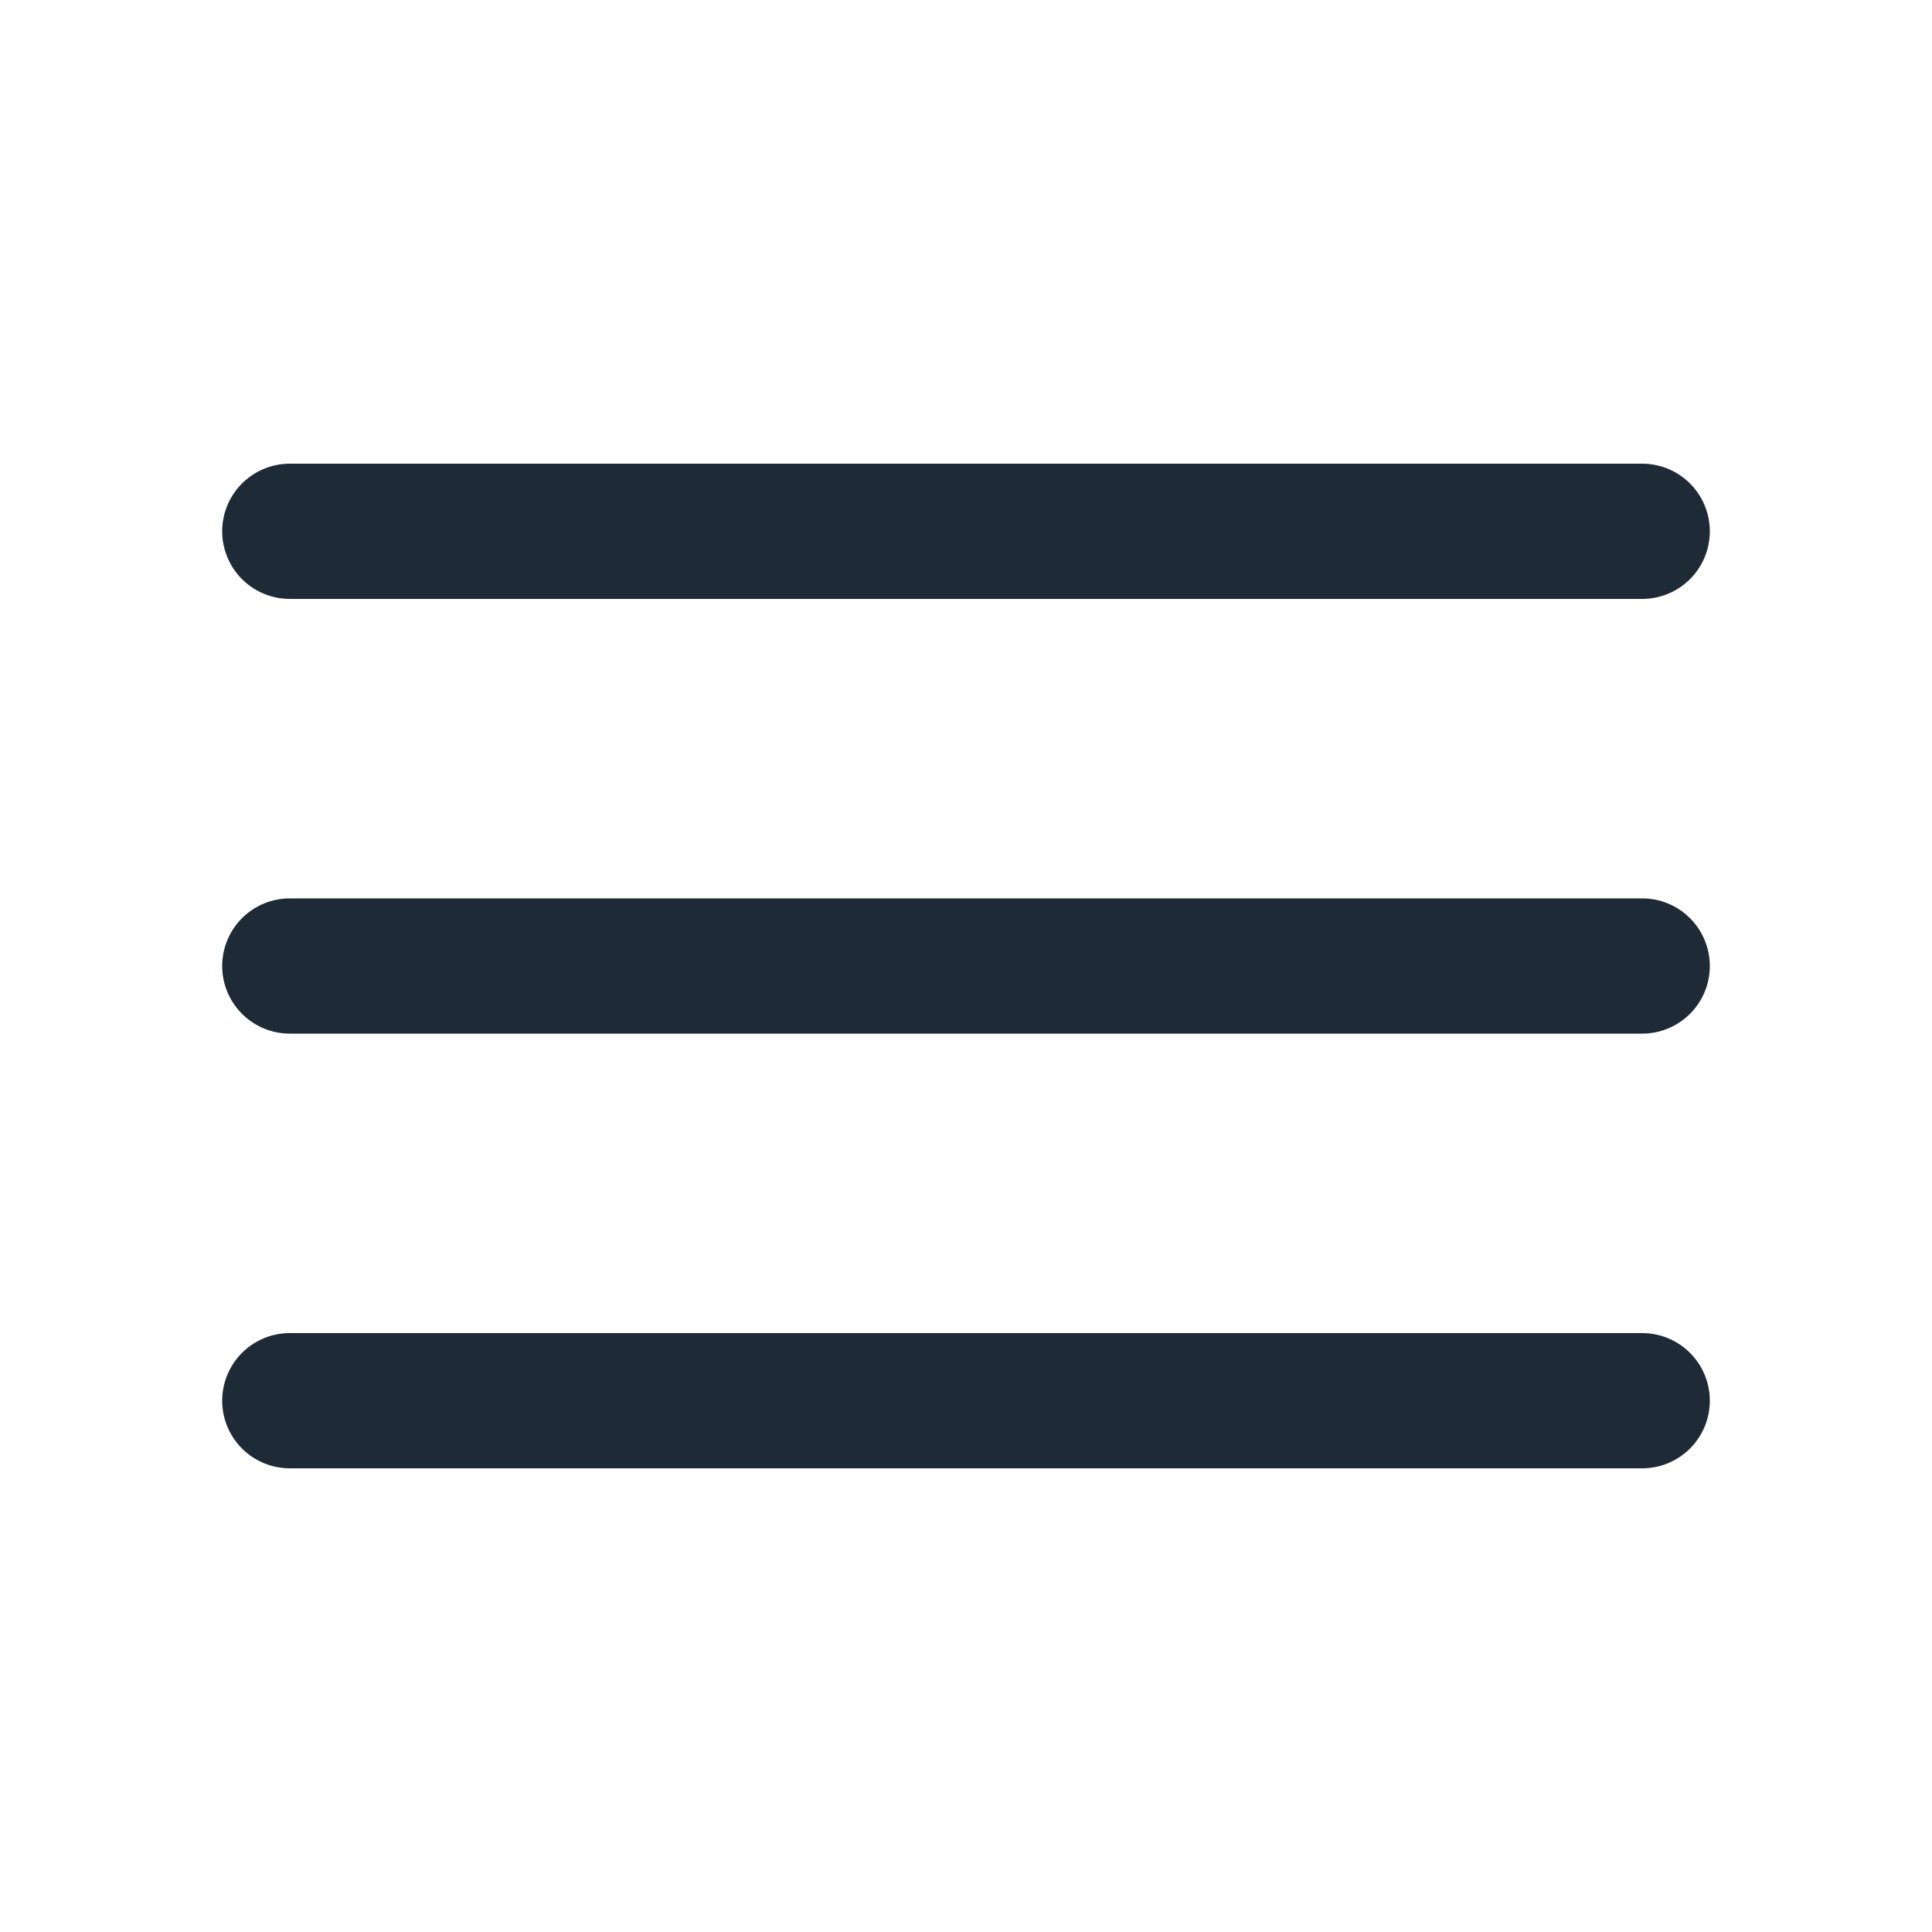
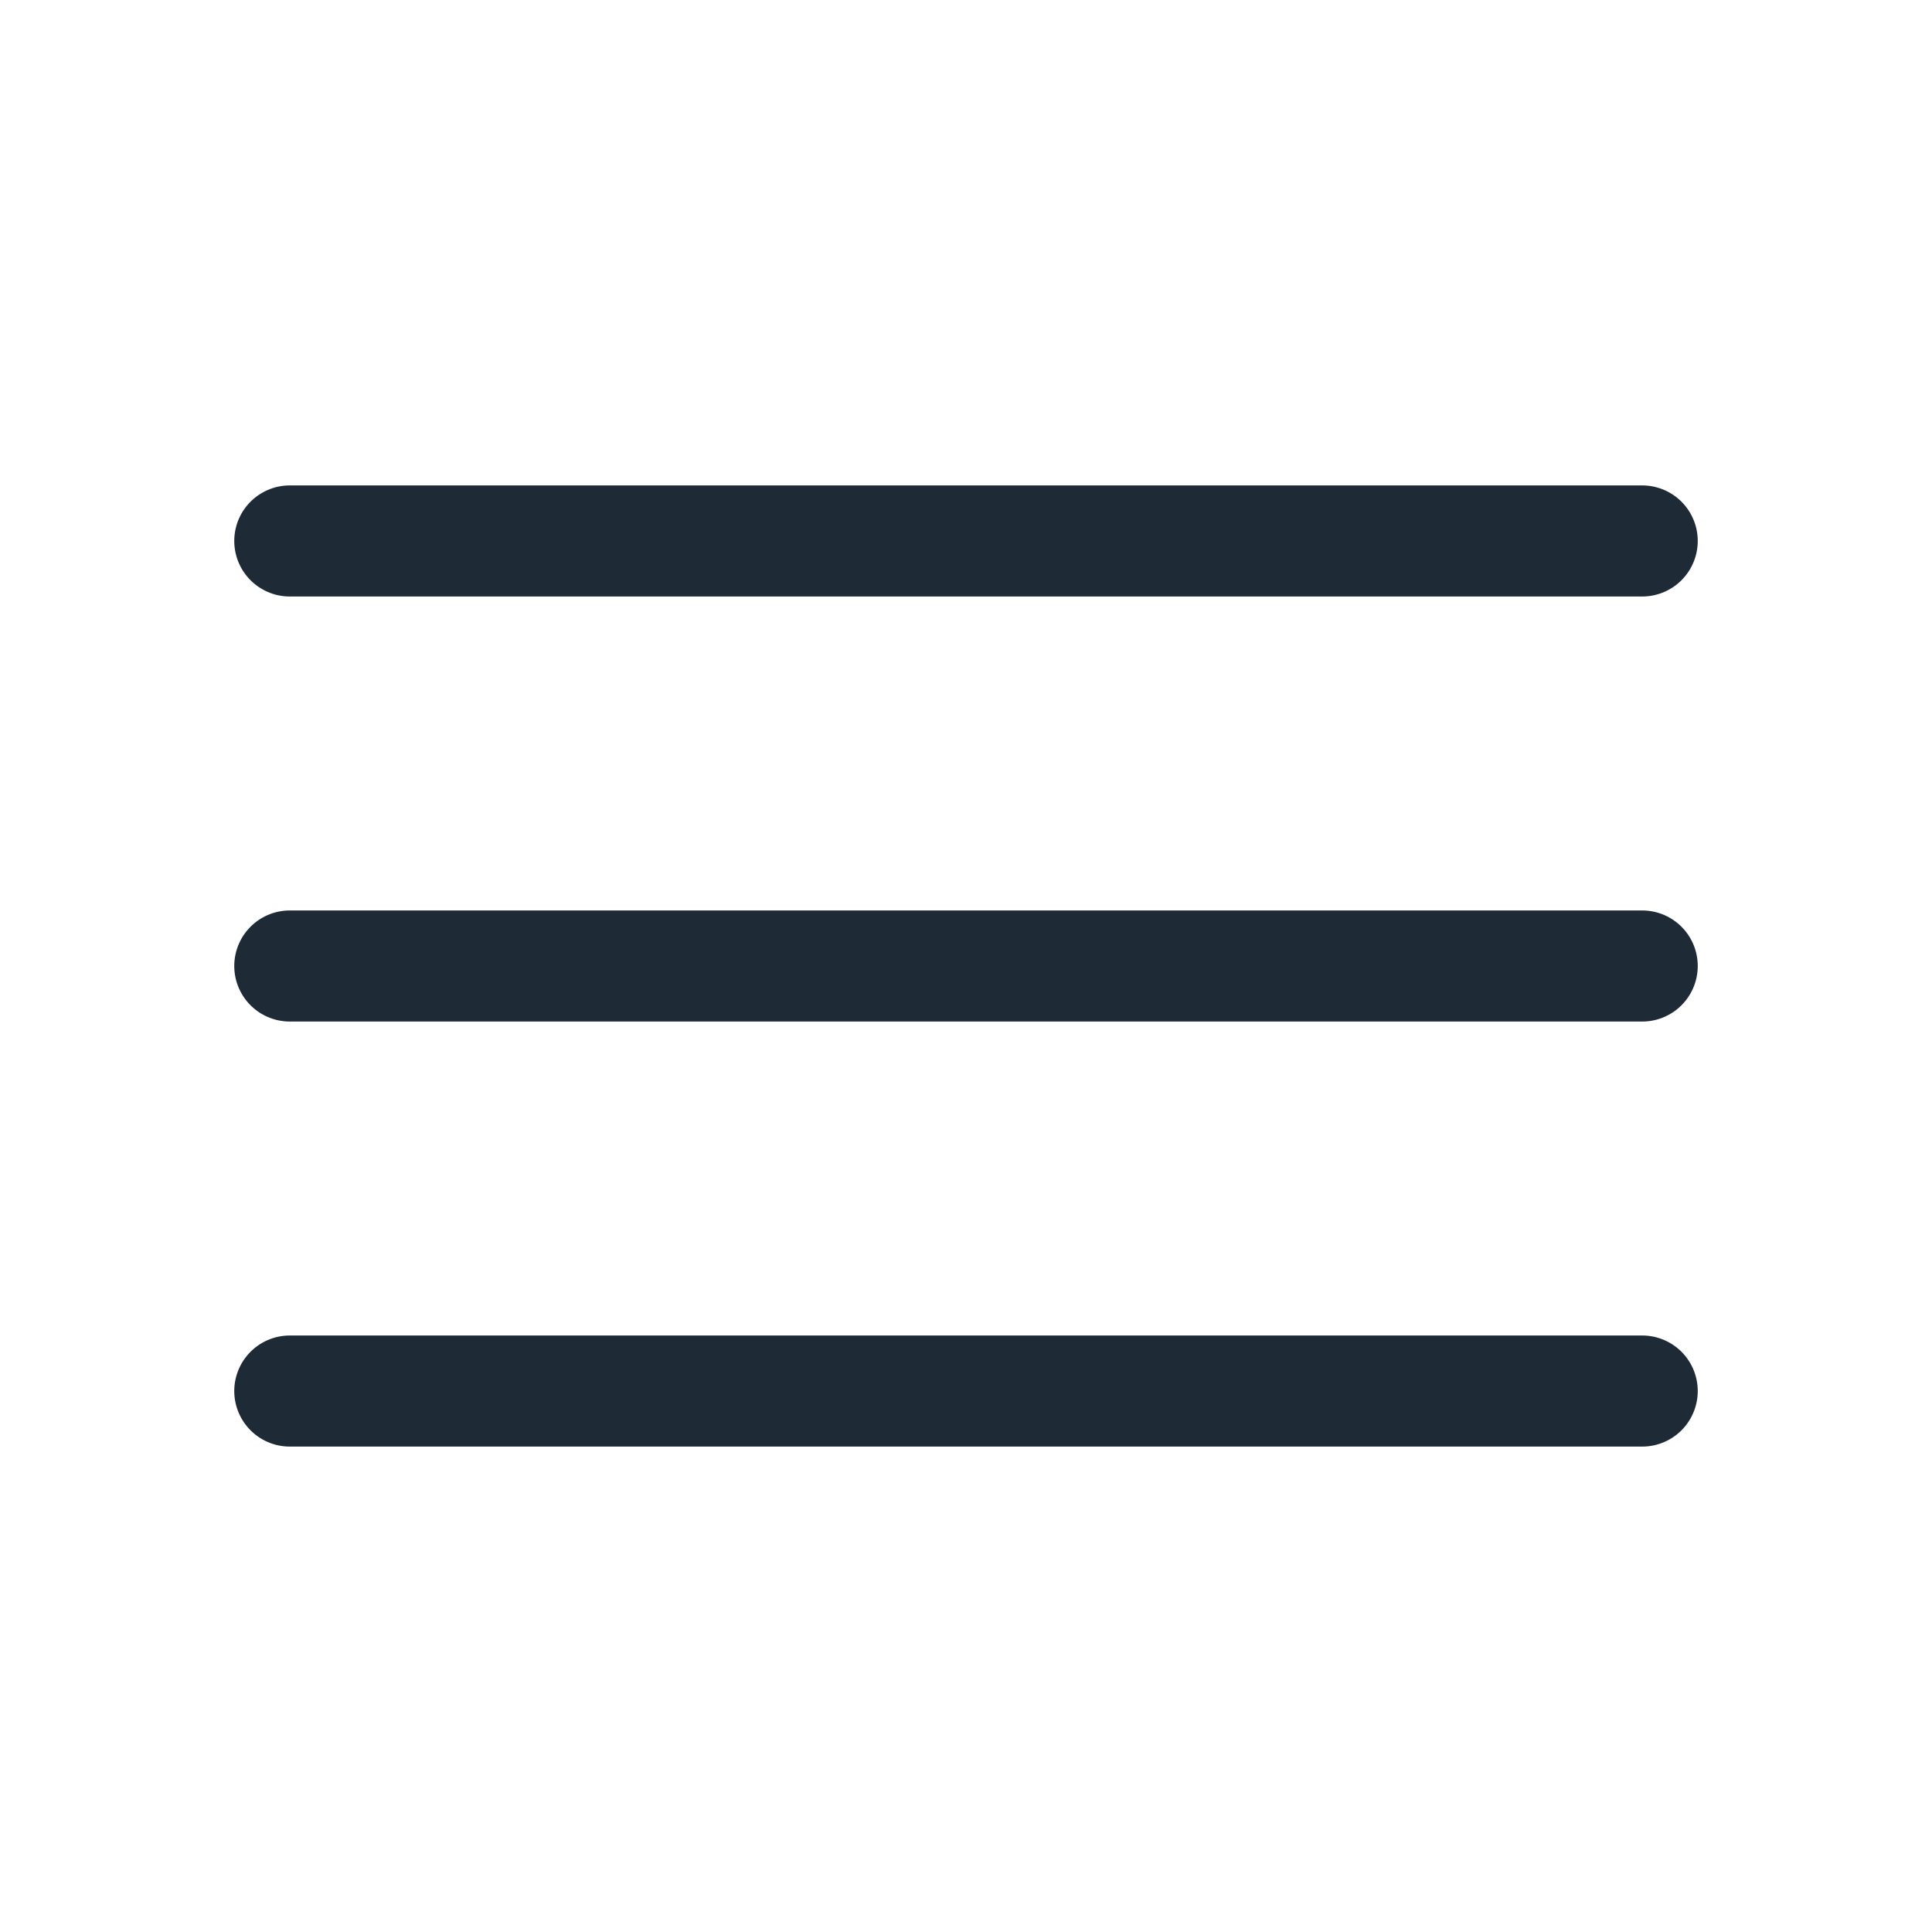
<svg xmlns="http://www.w3.org/2000/svg" width="20" height="20" viewBox="0 0 20 20" fill="none">
-   <path d="M3 5.5h14M3 10h14M3 14.5h14" stroke="#1F2A37" stroke-width="1.4" stroke-linecap="round" />
+   <path d="M3 5.6h14M3 10h14M3 14.4h14" stroke="#1F2A37" stroke-width="1.15" stroke-linecap="round" />
</svg>
